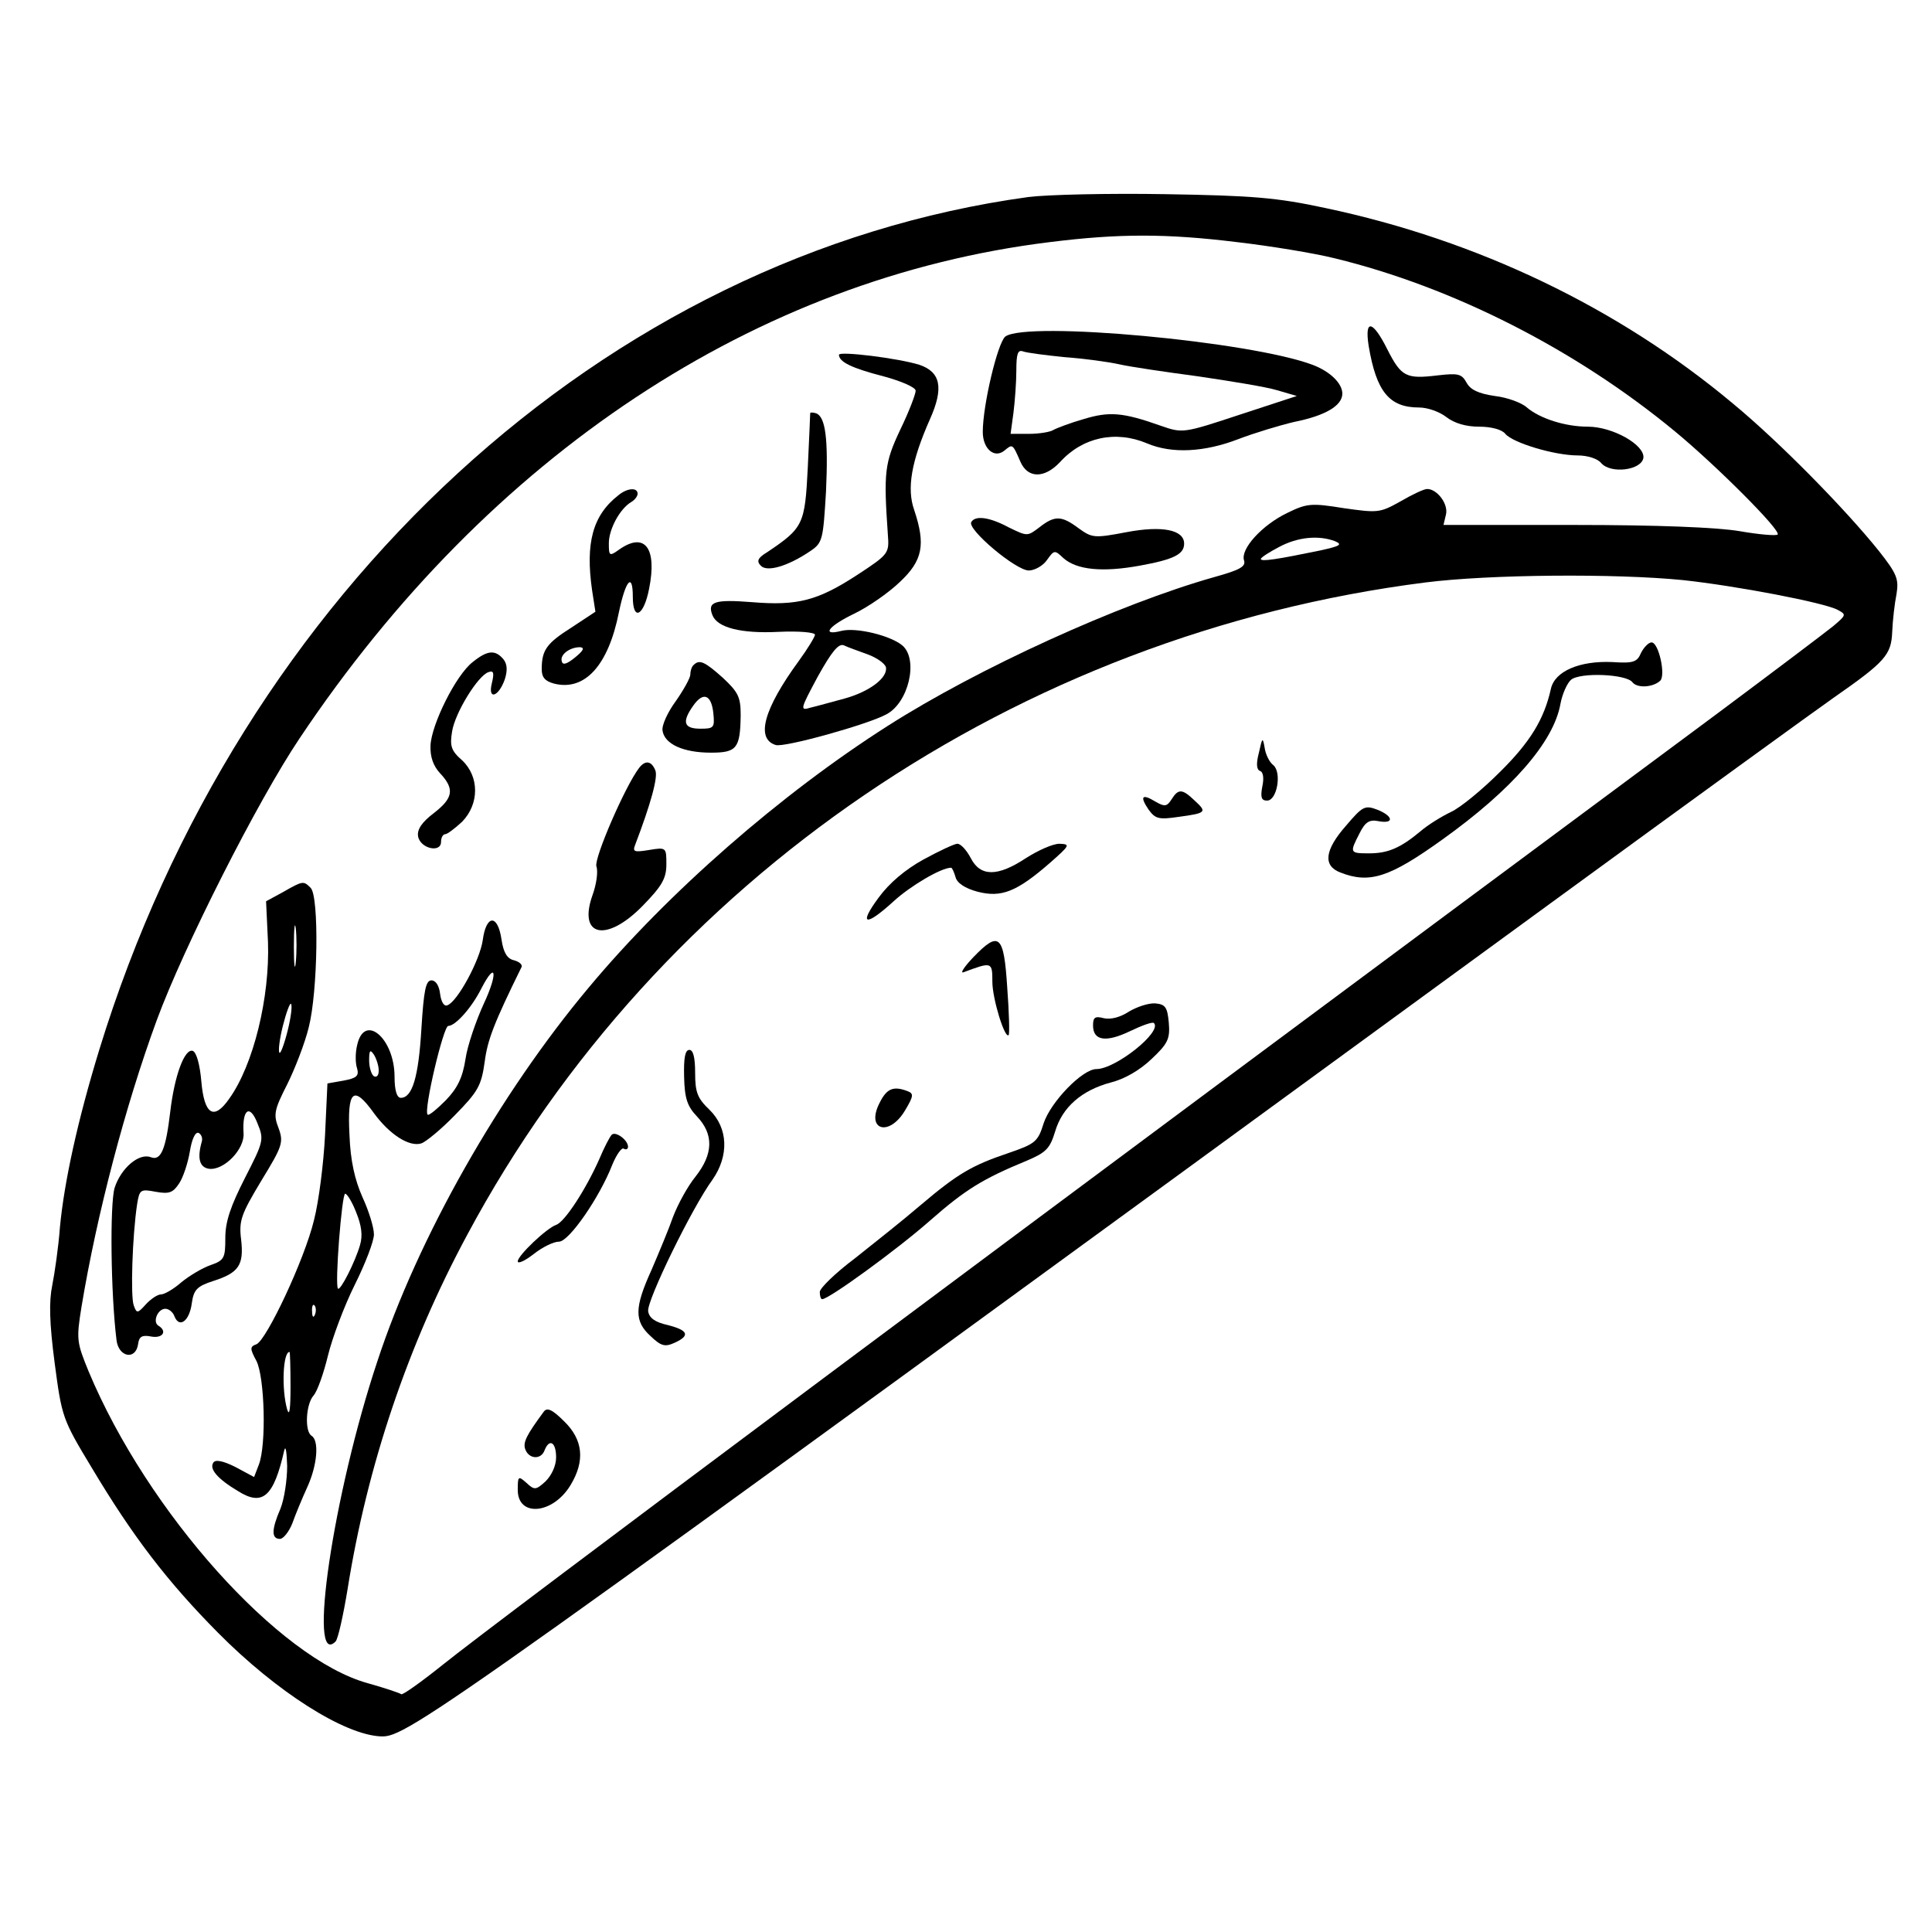
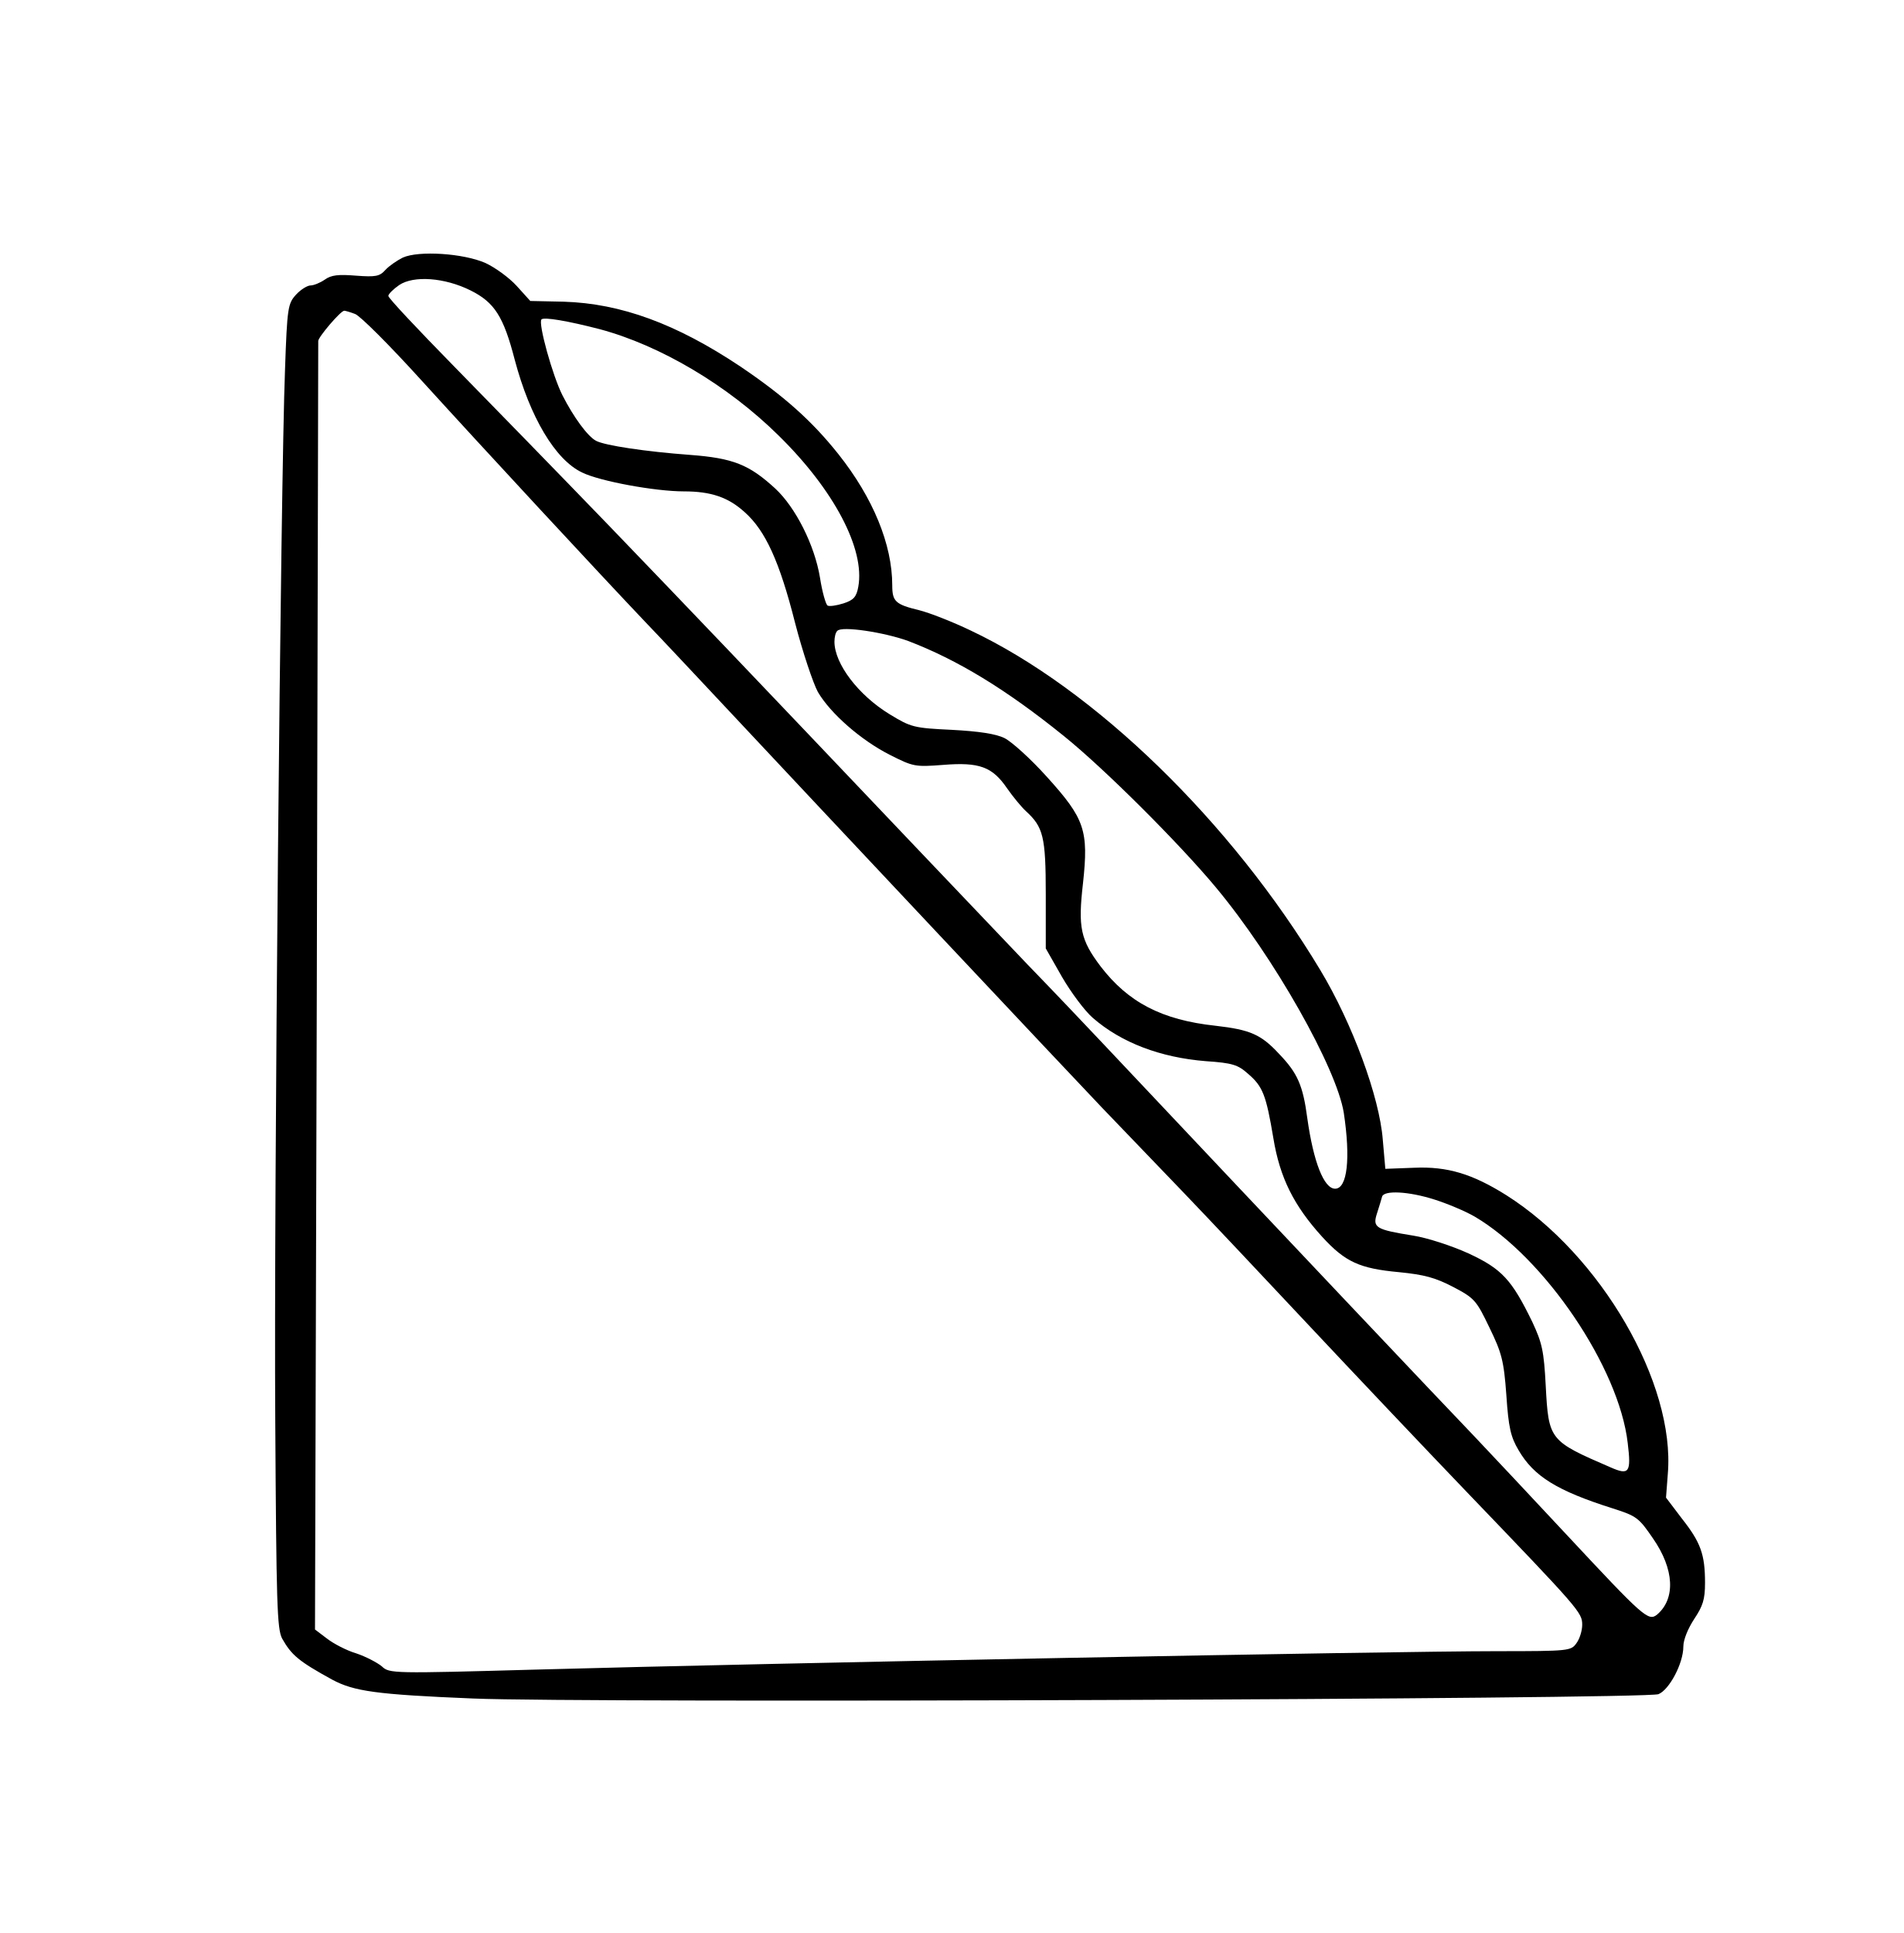
- <svg xmlns="http://www.w3.org/2000/svg" version="1.0" width="123pt" height="123pt" viewBox="0 0 403 335" preserveAspectRatio="xMidYMid meet">
-   <g transform="translate(0,335) scale(0.1,-0.1)" stroke="none">
-     <path d="M2145 3279 c-882 -121 -1644 -821 -1938 -1779 -45 -147 -73 -275 -82 -370 -3 -41 -11 -96 -16 -121 -7 -34 -6 -78 5 -162 15 -113 16 -117 77 -218 86 -144 158 -238 264 -345 122 -123 263 -213 340 -216 55 -2 117 42 2445 1742 289 211 551 401 584 424 109 76 121 90 123 138 1 24 5 59 9 79 5 31 1 42 -37 90 -69 86 -206 226 -304 307 -239 200 -533 341 -850 408 -102 22 -153 26 -335 29 -118 2 -246 -1 -285 -6z m435 -94 c69 -8 161 -23 205 -34 246 -60 502 -190 709 -361 86 -71 222 -207 214 -215 -3 -3 -39 0 -79 7 -47 8 -172 13 -346 13 l-272 0 5 21 c6 22 -18 54 -39 54 -7 0 -32 -12 -56 -26 -43 -24 -47 -24 -118 -14 -68 11 -77 10 -118 -10 -52 -25 -98 -75 -90 -99 4 -13 -9 -20 -63 -35 -198 -56 -492 -190 -680 -310 -223 -142 -458 -347 -624 -546 -186 -222 -356 -521 -441 -780 -92 -276 -146 -643 -87 -584 5 5 16 54 25 109 41 258 126 510 250 740 397 741 1148 1252 1998 1360 134 17 396 19 537 5 112 -12 295 -47 323 -62 19 -10 18 -11 -9 -34 -16 -13 -126 -96 -244 -184 -1538 -1141 -2544 -1892 -2657 -1983 -45 -36 -83 -63 -86 -61 -2 2 -34 13 -70 23 -185 51 -459 356 -582 650 -25 61 -26 67 -15 135 32 193 91 418 157 598 56 152 210 457 298 588 395 591 953 960 1565 1035 144 18 243 18 390 0z m205 -624 c16 -7 10 -10 -30 -19 -92 -19 -125 -24 -125 -18 0 3 17 14 38 25 39 21 83 25 117 12z" />
-     <path d="M2855 2968 c16 -95 43 -128 105 -128 18 0 43 -9 57 -20 17 -13 41 -20 68 -20 26 0 48 -6 55 -15 16 -19 103 -45 151 -45 21 0 42 -7 49 -16 20 -23 84 -15 88 11 3 27 -64 65 -116 65 -47 0 -100 17 -127 40 -11 10 -41 21 -67 24 -34 5 -51 13 -59 28 -10 18 -17 20 -60 15 -66 -8 -76 -3 -105 54 -31 62 -48 64 -39 7z" />
-     <path d="M2097 2988 c-16 -13 -47 -143 -47 -199 0 -35 24 -56 45 -39 17 14 17 15 33 -22 15 -36 50 -37 83 -2 47 52 116 67 182 39 52 -22 120 -18 190 9 34 13 87 29 117 36 65 13 100 34 100 59 0 21 -25 46 -62 60 -130 49 -596 92 -641 59z m124 -43 c41 -3 92 -10 114 -15 22 -5 96 -16 164 -25 68 -10 142 -22 165 -29 l41 -12 -119 -39 c-118 -39 -119 -39 -165 -23 -79 28 -107 30 -160 14 -28 -8 -57 -19 -64 -23 -6 -4 -29 -8 -51 -8 l-38 0 6 44 c3 24 6 64 6 88 0 35 3 44 14 40 8 -3 47 -8 87 -12z" />
-     <path d="M1750 2950 c0 -15 27 -28 93 -45 37 -10 67 -23 67 -30 0 -7 -14 -44 -32 -81 -33 -70 -35 -89 -26 -219 3 -39 2 -41 -62 -83 -84 -55 -126 -66 -222 -58 -77 6 -93 1 -82 -27 10 -26 59 -39 138 -35 42 2 76 -1 76 -6 0 -4 -15 -29 -34 -55 -73 -100 -90 -162 -48 -175 17 -6 193 43 231 64 46 24 67 113 34 143 -24 21 -97 39 -128 31 -43 -11 -27 10 27 36 29 14 71 43 95 66 48 45 54 78 30 150 -16 45 -6 102 33 190 29 65 22 98 -22 113 -45 14 -168 29 -168 21z m60 -625 c19 -7 36 -19 38 -27 4 -22 -35 -51 -86 -65 -26 -7 -58 -16 -71 -19 -23 -7 -22 -4 15 65 29 52 43 69 54 65 8 -4 31 -12 50 -19z" />
-     <path d="M1690 2828 c0 -1 -2 -52 -5 -113 -6 -119 -9 -126 -85 -177 -20 -12 -22 -19 -13 -28 13 -14 57 -1 104 31 25 17 26 24 32 124 5 110 -1 156 -21 163 -7 2 -12 2 -12 0z" />
-     <path d="M1290 2657 c-54 -42 -69 -100 -55 -198 l7 -45 -50 -33 c-52 -33 -62 -47 -62 -87 0 -17 7 -25 26 -30 64 -16 113 38 135 149 14 67 29 84 29 32 0 -52 23 -40 34 17 17 85 -9 119 -62 82 -21 -15 -22 -14 -22 13 0 29 23 72 47 86 7 4 13 12 13 17 0 14 -22 12 -40 -3z m-90 -338 c-17 -14 -26 -17 -28 -9 -5 14 16 30 38 30 10 -1 7 -7 -10 -21z" />
-     <path d="M2026 2601 c-9 -15 93 -101 120 -101 12 0 30 10 38 22 15 21 16 21 34 4 28 -25 82 -30 159 -16 72 13 93 24 93 46 0 29 -46 38 -120 24 -68 -13 -72 -12 -100 8 -36 27 -50 27 -82 2 -25 -19 -25 -19 -64 0 -41 22 -70 25 -78 11z" />
-     <path d="M3423 2328 c-8 -19 -16 -22 -60 -19 -68 3 -120 -19 -128 -56 -14 -63 -43 -111 -107 -174 -36 -36 -82 -74 -102 -83 -19 -9 -48 -27 -63 -40 -42 -35 -68 -46 -107 -46 -41 0 -41 1 -20 42 12 24 21 29 40 25 33 -6 30 11 -3 24 -26 10 -31 7 -65 -33 -45 -51 -49 -84 -12 -98 61 -24 103 -10 213 69 144 103 232 203 246 283 4 21 14 43 22 50 19 16 115 12 128 -5 10 -13 43 -11 58 3 12 11 -3 80 -18 80 -6 0 -16 -10 -22 -22z" />
-     <path d="M986 2309 c-35 -27 -86 -130 -88 -174 -1 -24 6 -43 20 -58 31 -33 27 -52 -13 -83 -25 -19 -35 -34 -33 -48 4 -26 48 -36 48 -12 0 9 4 16 9 16 4 0 20 12 35 26 36 37 36 94 0 128 -23 20 -26 30 -21 60 6 39 54 117 76 124 11 4 12 -2 7 -23 -9 -36 14 -29 27 8 6 19 5 32 -3 42 -17 20 -33 19 -64 -6z" />
-     <path d="M1447 2303 c-4 -3 -7 -12 -7 -20 0 -7 -14 -32 -30 -55 -17 -23 -30 -51 -28 -62 4 -28 43 -46 101 -46 54 0 61 9 62 78 0 38 -5 48 -37 78 -38 34 -49 39 -61 27z m41 -101 c3 -30 1 -32 -27 -32 -35 0 -39 14 -15 48 21 30 38 23 42 -16z" />
-     <path d="M2626 2120 c-6 -23 -5 -35 2 -38 7 -2 9 -15 5 -33 -4 -22 -2 -29 10 -29 21 0 31 59 13 74 -8 6 -16 22 -18 36 -4 23 -5 22 -12 -10z" />
-     <path d="M1333 2088 c-29 -38 -94 -188 -89 -205 4 -11 0 -38 -8 -60 -31 -87 29 -100 105 -22 40 41 49 57 49 86 0 35 0 36 -36 30 -31 -5 -35 -4 -29 11 32 84 48 141 42 155 -8 20 -21 22 -34 5z" />
-     <path d="M2444 2023 c-10 -16 -15 -16 -34 -5 -28 17 -33 11 -14 -17 14 -19 21 -21 62 -15 59 8 60 10 34 34 -26 25 -34 25 -48 3z" />
-     <path d="M1926 1897 c-38 -21 -71 -49 -93 -79 -43 -58 -28 -62 31 -8 35 32 99 70 120 70 2 0 6 -9 9 -19 3 -13 20 -24 46 -31 50 -13 82 0 151 60 42 37 43 39 20 40 -14 0 -45 -14 -70 -30 -59 -39 -95 -39 -115 0 -9 17 -21 30 -28 30 -6 0 -38 -15 -71 -33z" />
-     <path d="M590 1829 l-35 -19 4 -85 c4 -115 -30 -256 -81 -327 -32 -46 -52 -33 -58 36 -3 35 -10 61 -18 64 -17 5 -38 -51 -47 -128 -9 -76 -19 -102 -40 -94 -25 10 -63 -23 -76 -64 -10 -35 -8 -220 4 -317 4 -36 40 -43 45 -9 2 16 8 20 28 16 23 -4 34 11 14 23 -12 8 -1 35 15 35 7 0 16 -7 19 -16 10 -25 31 -10 36 27 4 29 11 36 45 47 53 17 64 33 58 86 -5 40 0 53 42 123 44 72 47 80 36 110 -11 28 -9 38 18 91 16 32 37 86 45 119 19 74 22 273 4 291 -15 15 -16 15 -58 -9z m27 -146 c-2 -21 -4 -6 -4 32 0 39 2 55 4 38 2 -18 2 -50 0 -70z m-17 -143 c-7 -28 -15 -49 -17 -46 -3 3 0 28 7 56 7 28 15 49 17 46 3 -3 0 -28 -7 -56z m-89 -307 c-30 -59 -41 -91 -41 -125 0 -42 -2 -47 -31 -57 -17 -6 -44 -22 -61 -36 -16 -14 -35 -25 -42 -25 -7 0 -21 -9 -32 -21 -17 -19 -19 -19 -25 -2 -7 18 -3 145 7 211 5 31 7 32 39 26 28 -5 36 -2 49 18 8 12 18 42 22 66 4 25 11 41 18 39 6 -3 9 -11 7 -18 -10 -35 -5 -54 15 -57 31 -4 75 41 72 75 -3 49 13 61 29 20 14 -34 13 -38 -26 -114z" />
-     <path d="M1007 1729 c-6 -42 -53 -129 -74 -136 -7 -3 -13 8 -15 24 -2 17 -9 28 -18 28 -12 0 -16 -21 -21 -101 -6 -101 -19 -144 -43 -144 -8 0 -13 15 -13 44 0 80 -63 134 -78 66 -4 -16 -4 -38 0 -49 4 -15 -1 -20 -28 -25 l-34 -6 -5 -108 c-3 -59 -13 -138 -23 -177 -20 -83 -99 -250 -120 -259 -14 -5 -14 -9 0 -35 17 -34 21 -174 5 -216 l-10 -26 -39 21 c-26 13 -42 16 -46 9 -9 -13 9 -34 51 -59 52 -33 75 -12 97 85 3 11 5 -4 6 -33 0 -29 -6 -69 -14 -89 -19 -44 -19 -63 -1 -63 7 0 19 15 26 33 6 17 20 51 31 75 21 46 25 97 9 107 -15 9 -12 66 4 84 8 9 21 46 30 83 9 37 34 104 56 148 22 44 40 91 40 105 0 15 -11 50 -24 78 -16 36 -25 76 -27 129 -5 94 8 106 51 46 33 -45 74 -71 99 -63 9 3 41 29 70 59 48 49 55 61 62 111 6 46 19 80 77 198 2 5 -5 11 -16 14 -14 3 -22 16 -26 44 -8 53 -32 51 -39 -2z m2 -133 c-16 -35 -34 -87 -38 -115 -6 -39 -17 -61 -41 -86 -19 -19 -36 -33 -38 -30 -9 8 33 185 43 185 15 0 49 38 69 78 31 60 35 32 5 -32z m-219 -139 c0 -10 -4 -15 -10 -12 -5 3 -10 18 -10 33 0 21 2 24 10 12 5 -8 10 -23 10 -33z m-47 -296 c11 -27 14 -48 8 -68 -10 -35 -41 -96 -46 -91 -7 7 8 198 15 198 4 0 15 -18 23 -39z m-86 -213 c-3 -8 -6 -5 -6 6 -1 11 2 17 5 13 3 -3 4 -12 1 -19z m-51 -150 c0 -46 -2 -64 -7 -48 -12 42 -9 120 5 120 1 0 2 -33 2 -72z" />
-     <path d="M2030 1693 c-19 -20 -28 -34 -20 -31 59 22 60 22 60 -20 0 -35 26 -120 34 -111 2 2 1 47 -3 99 -7 111 -17 119 -71 63z" />
-     <path d="M2355 1580 c-18 -12 -38 -17 -52 -14 -19 5 -23 2 -23 -15 0 -32 27 -36 77 -12 25 12 47 20 50 17 18 -18 -80 -96 -120 -96 -29 0 -95 -68 -110 -113 -12 -39 -18 -43 -73 -62 -77 -26 -106 -43 -184 -109 -36 -31 -98 -80 -137 -111 -40 -30 -73 -62 -73 -70 0 -8 2 -15 5 -15 14 0 157 104 225 164 74 65 110 87 202 125 40 17 48 25 59 61 15 51 56 86 116 102 28 7 60 25 85 49 34 32 39 42 36 76 -3 32 -7 38 -28 40 -14 1 -38 -7 -55 -17z" />
-     <path d="M1427 1444 c1 -46 7 -62 27 -83 35 -37 34 -78 -3 -125 -17 -21 -37 -58 -47 -84 -9 -26 -30 -76 -45 -111 -36 -79 -36 -107 -2 -138 22 -21 30 -23 50 -14 33 15 29 26 -14 37 -27 6 -39 15 -41 29 -3 22 91 215 134 274 35 50 33 108 -6 146 -25 24 -30 36 -30 77 0 32 -4 48 -12 48 -9 0 -12 -17 -11 -56z" />
-     <path d="M1835 1390 c-30 -58 20 -72 53 -16 18 30 18 35 5 40 -29 11 -43 6 -58 -24z" />
-     <path d="M1276 1323 c-4 -4 -16 -27 -26 -51 -28 -63 -72 -131 -90 -137 -20 -7 -80 -64 -80 -76 0 -6 15 1 33 15 19 15 42 26 53 26 21 0 85 93 111 160 9 22 20 37 24 34 5 -3 9 -1 9 4 0 14 -26 33 -34 25z" />
-     <path d="M1134 745 c-36 -49 -44 -64 -38 -79 8 -20 33 -21 40 -1 10 25 24 17 24 -15 0 -17 -9 -37 -22 -50 -20 -18 -23 -19 -40 -3 -17 15 -18 14 -18 -15 0 -57 73 -51 110 10 31 51 26 95 -13 133 -25 25 -36 30 -43 20z" />
+ <svg xmlns="http://www.w3.org/2000/svg" version="1.0" width="527pt" height="535pt" viewBox="0 0 527 535" preserveAspectRatio="xMidYMid meet">
+   <g transform="translate(0,535) scale(0.1,-0.1)" fill="#000000" stroke="none">
+     <path d="M1115 4637 c-16 -8 -38 -23 -48 -34 -16 -18 -27 -20 -81 -16 -49 4 -69 2 -87 -11 -13 -9 -31 -16 -39 -16 -9 0 -27 -11 -40 -25 -23 -25 -25 -35 -31 -208 -12 -308 -31 -2299 -27 -2907 3 -511 5 -578 19 -605 26 -46 46 -63 139 -114 60 -32 121 -41 390 -52 308 -13 3245 -2 3281 12 30 12 69 85 69 132 0 19 13 50 30 76 24 36 30 54 30 100 0 79 -12 112 -64 178 l-44 58 5 66 c21 250 -185 605 -447 771 -94 59 -163 80 -255 76 l-80 -3 -7 80 c-9 119 -85 324 -173 470 -247 411 -625 778 -968 940 -50 24 -114 49 -142 56 -66 16 -75 24 -75 69 0 113 -53 242 -149 363 -74 93 -152 162 -272 243 -177 118 -330 174 -488 179 l-93 2 -38 42 c-21 23 -60 51 -86 63 -61 27 -185 35 -229 15z m188 -91 c66 -33 91 -72 122 -192 42 -158 112 -277 187 -312 49 -24 202 -52 281 -52 75 0 123 -16 169 -58 57 -51 96 -136 139 -306 21 -81 50 -167 63 -191 35 -60 120 -134 199 -174 65 -33 70 -34 148 -28 100 8 136 -5 177 -65 16 -23 40 -52 52 -63 48 -44 55 -70 55 -230 l0 -150 45 -79 c25 -43 63 -94 85 -113 79 -69 188 -110 313 -120 74 -5 89 -10 117 -35 41 -35 50 -59 70 -178 18 -110 57 -187 135 -273 64 -70 104 -88 213 -98 70 -7 100 -15 150 -41 59 -31 64 -37 100 -112 34 -70 40 -91 47 -187 6 -90 12 -116 34 -153 42 -72 106 -112 261 -161 66 -21 72 -26 111 -83 59 -85 63 -167 11 -211 -24 -19 -38 -6 -248 219 -100 107 -216 231 -258 275 -96 100 -517 545 -1026 1085 -49 52 -143 151 -210 220 -66 69 -201 211 -300 315 -498 524 -628 660 -859 900 -138 143 -332 342 -431 443 -99 101 -180 187 -180 193 0 5 14 19 30 30 40 27 126 21 198 -15z m-320 -65 c14 -5 96 -87 183 -183 181 -199 487 -529 619 -668 50 -52 151 -160 226 -240 262 -280 954 -1016 1039 -1105 47 -49 147 -153 221 -230 74 -77 233 -246 354 -375 121 -129 317 -336 436 -460 312 -325 319 -333 319 -367 0 -16 -7 -39 -16 -51 -15 -21 -20 -22 -217 -22 -303 0 -2015 -33 -2665 -51 -396 -11 -404 -11 -425 9 -12 10 -44 27 -71 36 -27 8 -63 27 -81 41 l-33 25 5 1777 c2 978 4 1783 4 1789 -1 10 62 84 72 84 3 0 17 -4 30 -9z m677 -42 c168 -45 354 -155 495 -294 154 -151 240 -315 221 -419 -5 -28 -13 -37 -41 -46 -19 -6 -39 -9 -44 -6 -5 3 -15 38 -21 77 -15 91 -68 195 -124 247 -72 66 -116 84 -236 93 -122 9 -236 26 -260 39 -23 12 -62 65 -93 126 -27 53 -68 200 -58 210 7 7 72 -4 161 -27z m854 -863 c136 -52 270 -133 431 -263 113 -91 320 -298 420 -418 162 -194 335 -501 355 -625 19 -126 10 -210 -24 -210 -31 0 -60 74 -77 195 -12 91 -27 125 -78 178 -50 54 -80 67 -176 78 -149 16 -242 65 -318 164 -56 74 -63 108 -49 230 16 147 5 179 -100 295 -44 49 -97 97 -117 107 -24 12 -71 19 -146 23 -105 5 -113 7 -172 43 -87 53 -153 140 -153 201 0 12 3 26 8 30 12 14 130 -4 196 -28z m1457 -1546 c35 -11 85 -32 111 -47 194 -114 400 -418 424 -627 10 -82 4 -90 -48 -67 -169 73 -171 75 -179 226 -5 96 -10 118 -37 176 -57 117 -84 147 -177 190 -46 21 -114 43 -152 49 -105 17 -114 22 -101 62 6 18 12 39 14 46 5 18 73 15 145 -8z" />
  </g>
</svg>
